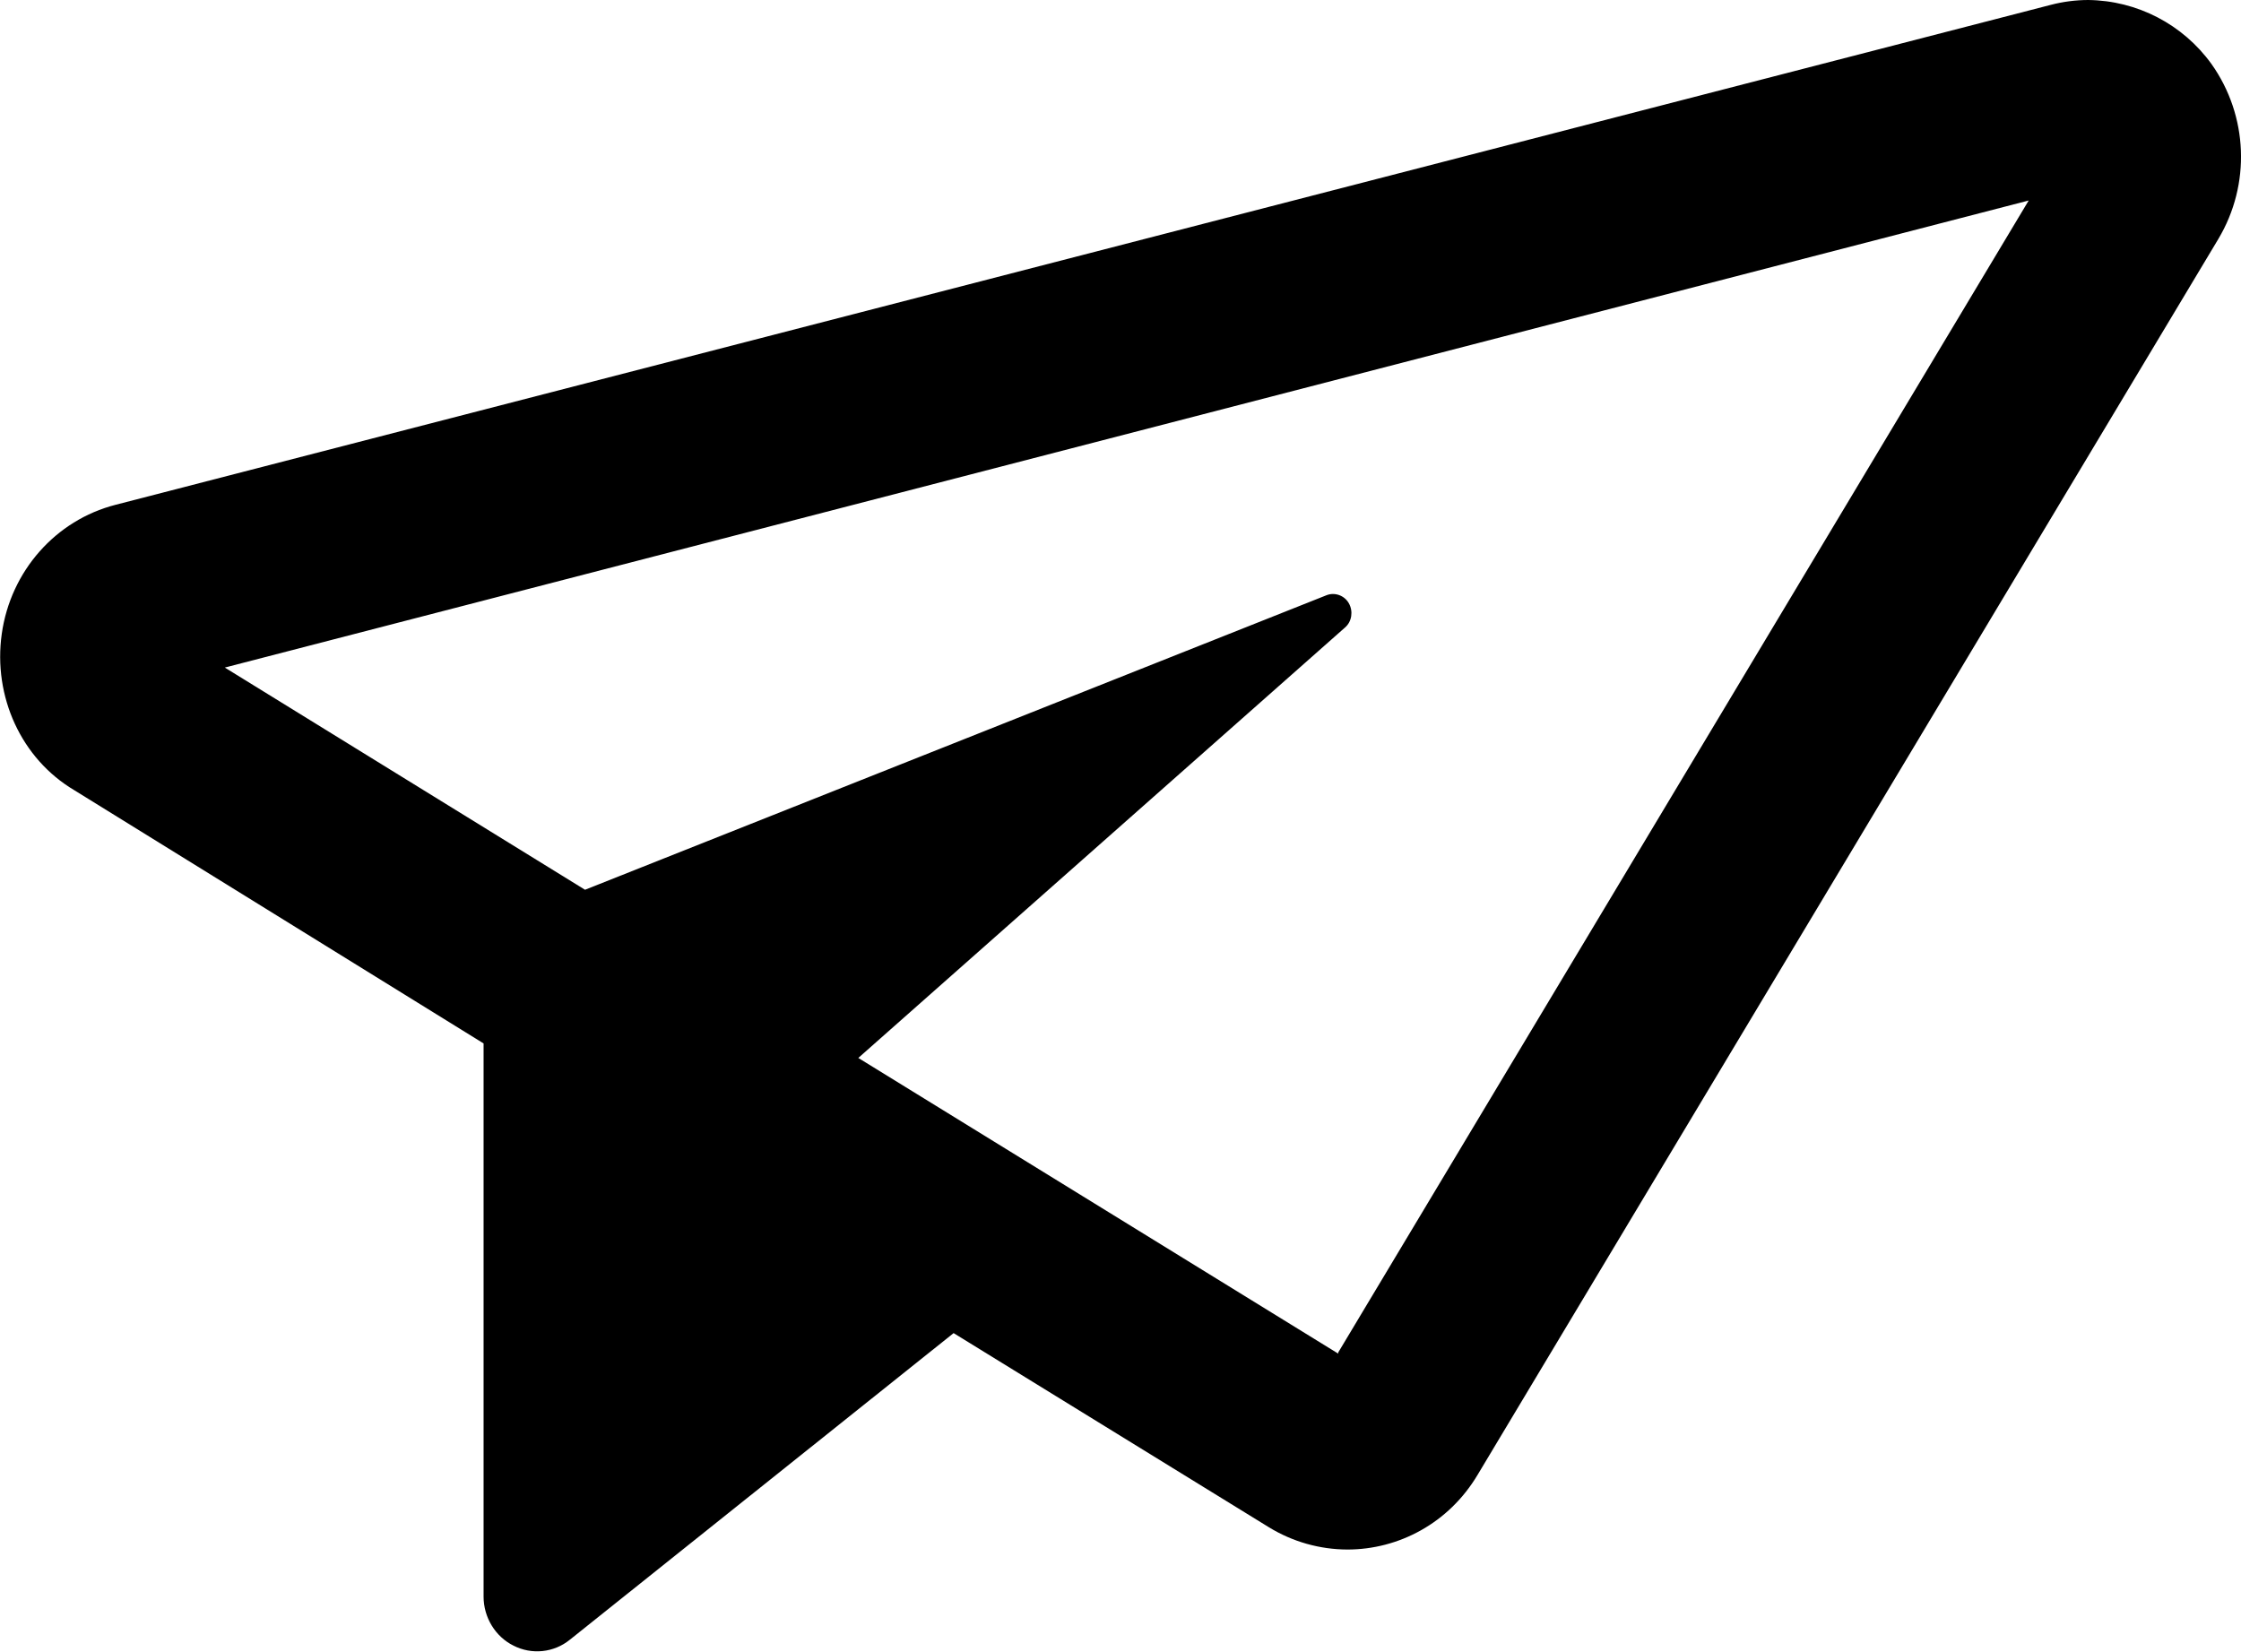
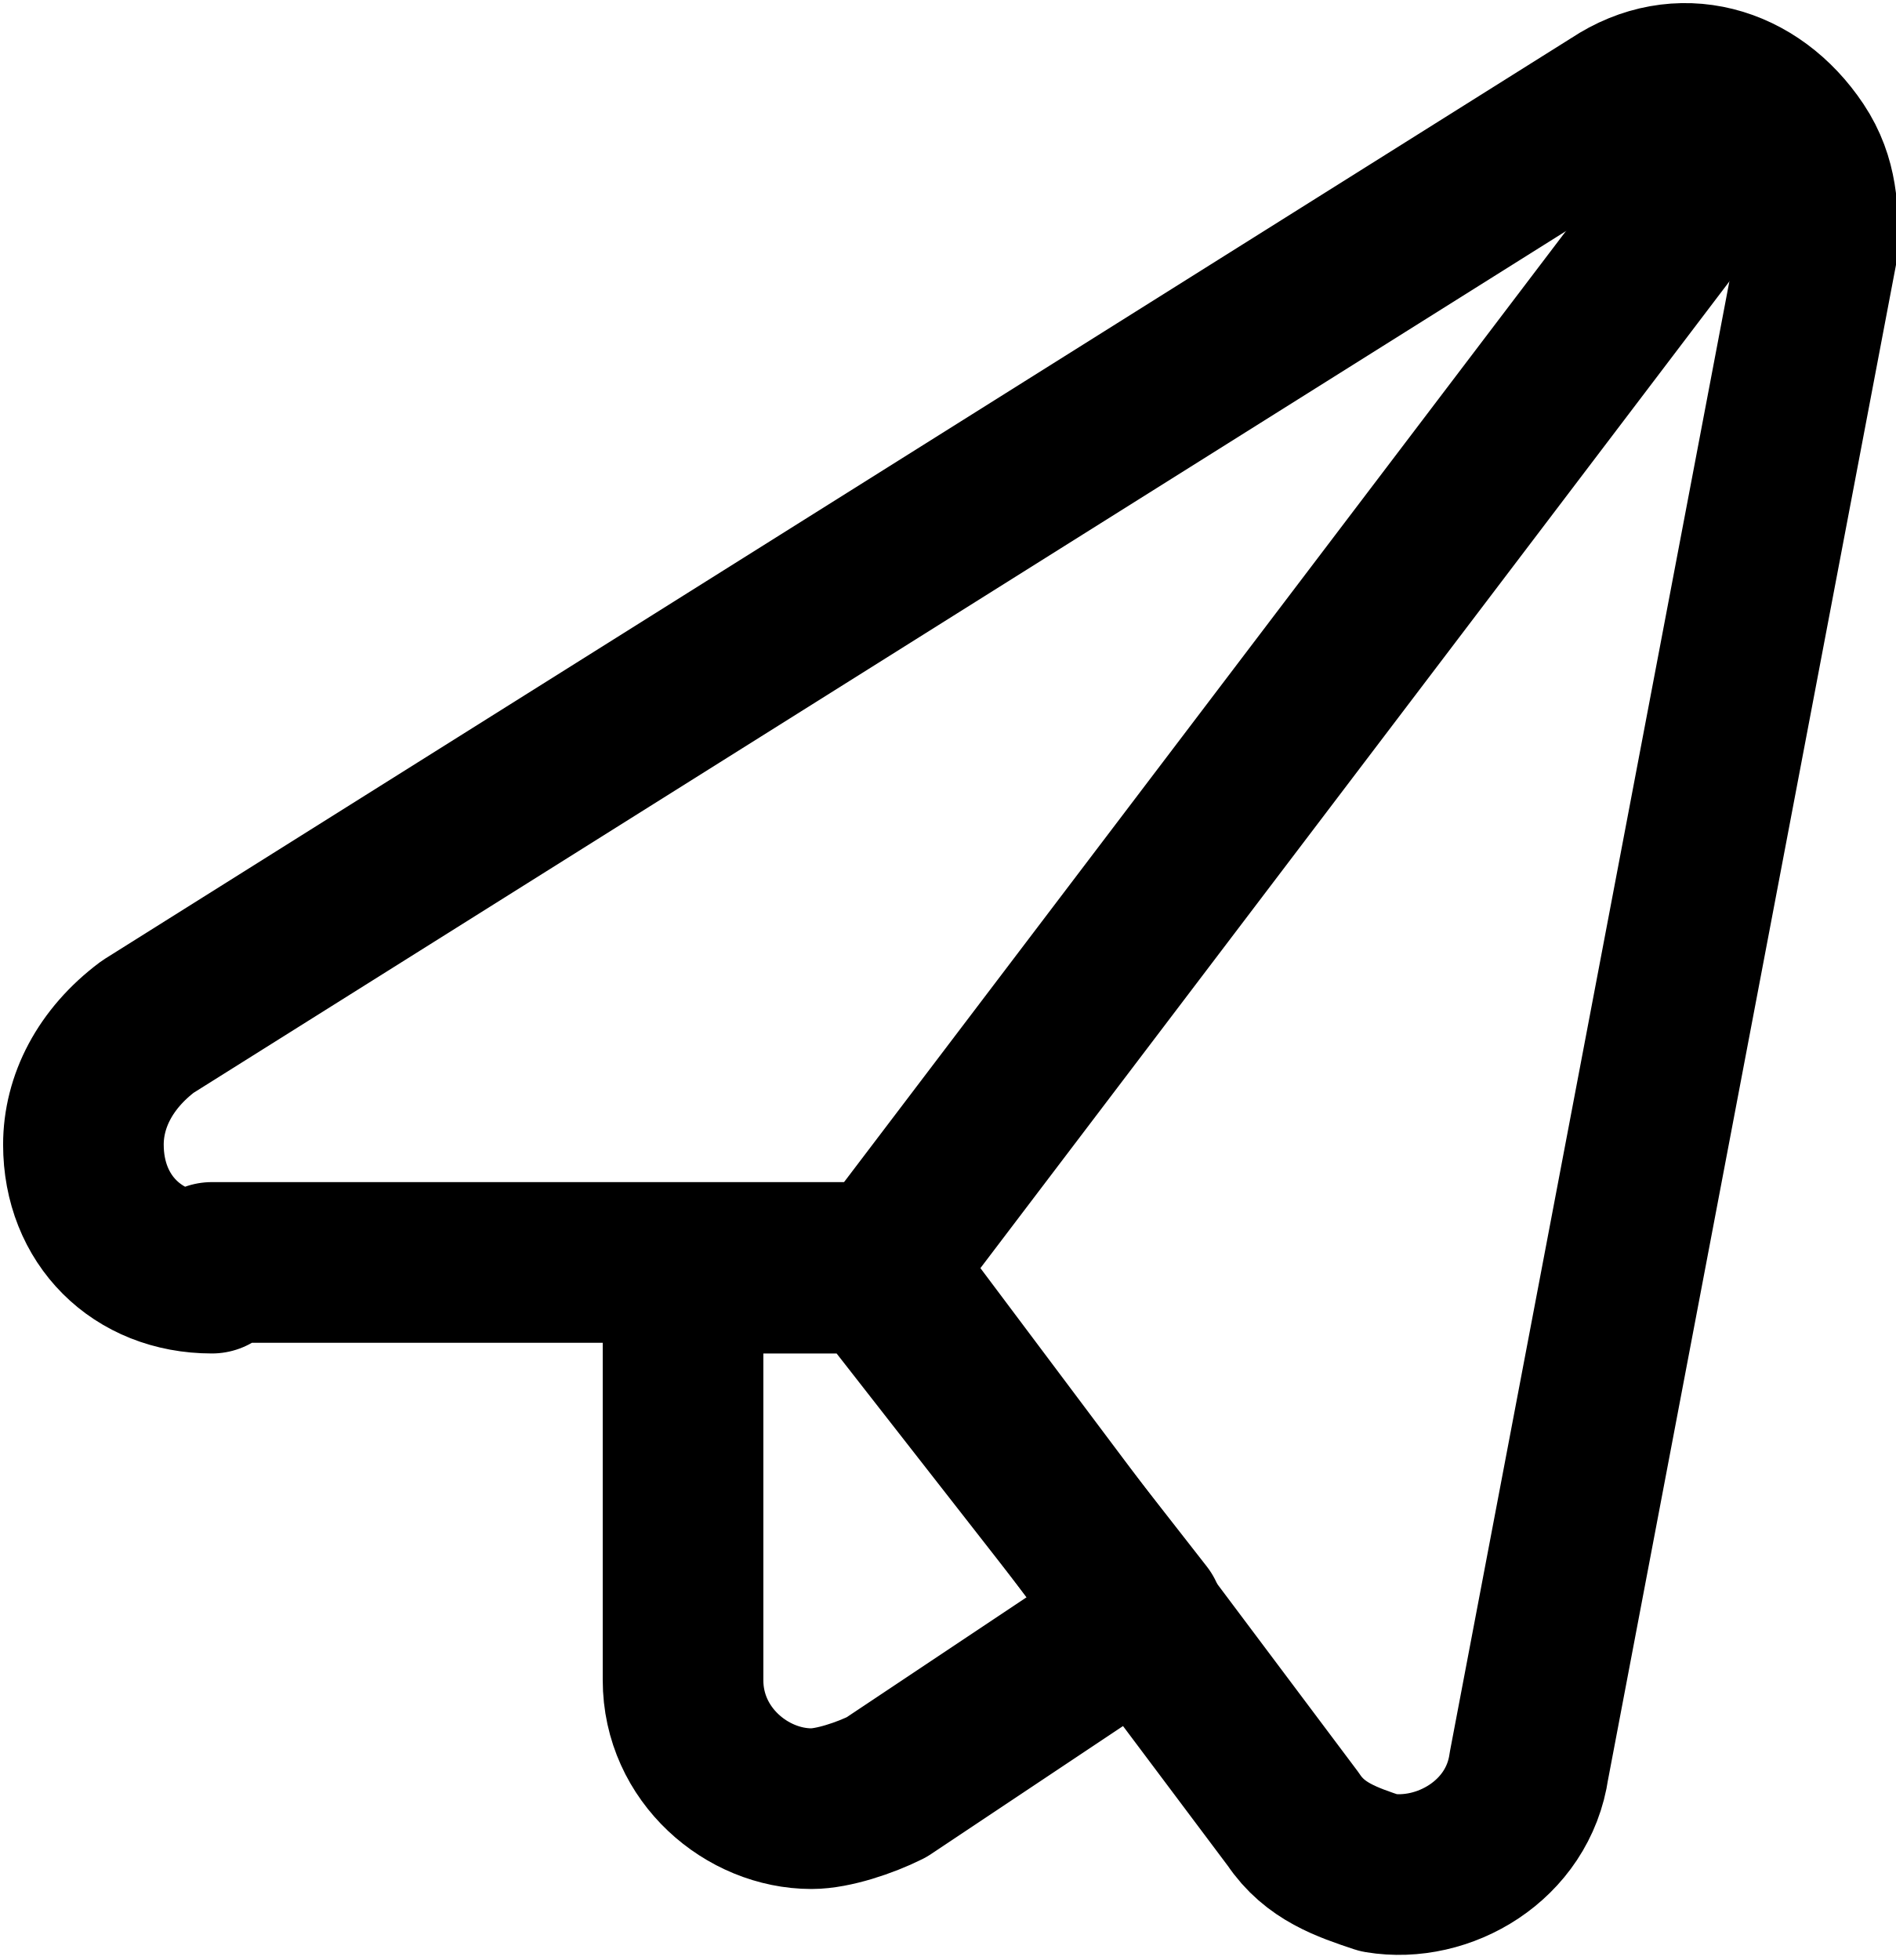
- <svg xmlns="http://www.w3.org/2000/svg" viewBox="0 0 19 14">
-   <path d="M18.75.543A1.307 1.307 0 0017.704 0a1.27 1.27 0 00-.316.041L.98 4.28c-.508.13-.89.562-.965 1.094S.18 6.433.63 6.7L4.1 8.847v4.69c0 .177.1.34.254.416a.44.44 0 00.477-.05l3.254-2.6 2.673 1.646a1.28 1.28 0 00.666.189c.435 0 .86-.224 1.104-.634l6.28-10.478A1.36 1.36 0 0018.75.543zm-7.404 10.934L7.277 8.97l4.127-3.65c.058-.05.07-.138.032-.205s-.12-.096-.19-.068L4.96 7.544 1.906 5.66 17.2 1.7l-5.854 9.767z" fill="currentColor" />
+ <svg xmlns="http://www.w3.org/2000/svg" version="1.1" id="Слой_1" x="0" y="0" viewBox="0 0 17.7 18.3" xml:space="preserve">
+   <g id="broadcast" transform="translate(-.321 .087)" fill="none" stroke="currentColor" stroke-width="1.5" stroke-linecap="round" stroke-linejoin="round">
+     <path id="Контур_494" d="M2.3 11.8c-.7 0-1.2-.5-1.2-1.2 0-.4.2-.8.6-1.1L15.4.9c.6-.4 1.3-.2 1.7.4.2.3.2.6.2.9l-2.7 14.2c-.1.7-.8 1.1-1.4 1-.3-.1-.6-.2-.8-.5l-3.9-5.2H2.3v.1z" />
+     <path id="Контур_495" d="M8.5 11.8H6.7v3.8c0 .7.6 1.2 1.2 1.2.2 0 .5-.1.7-.2L11 15l-2.5-3.2z" />
+     <path id="Линия_177" d="M8.5 11.8L16.7 1" />
+   </g>
</svg>
